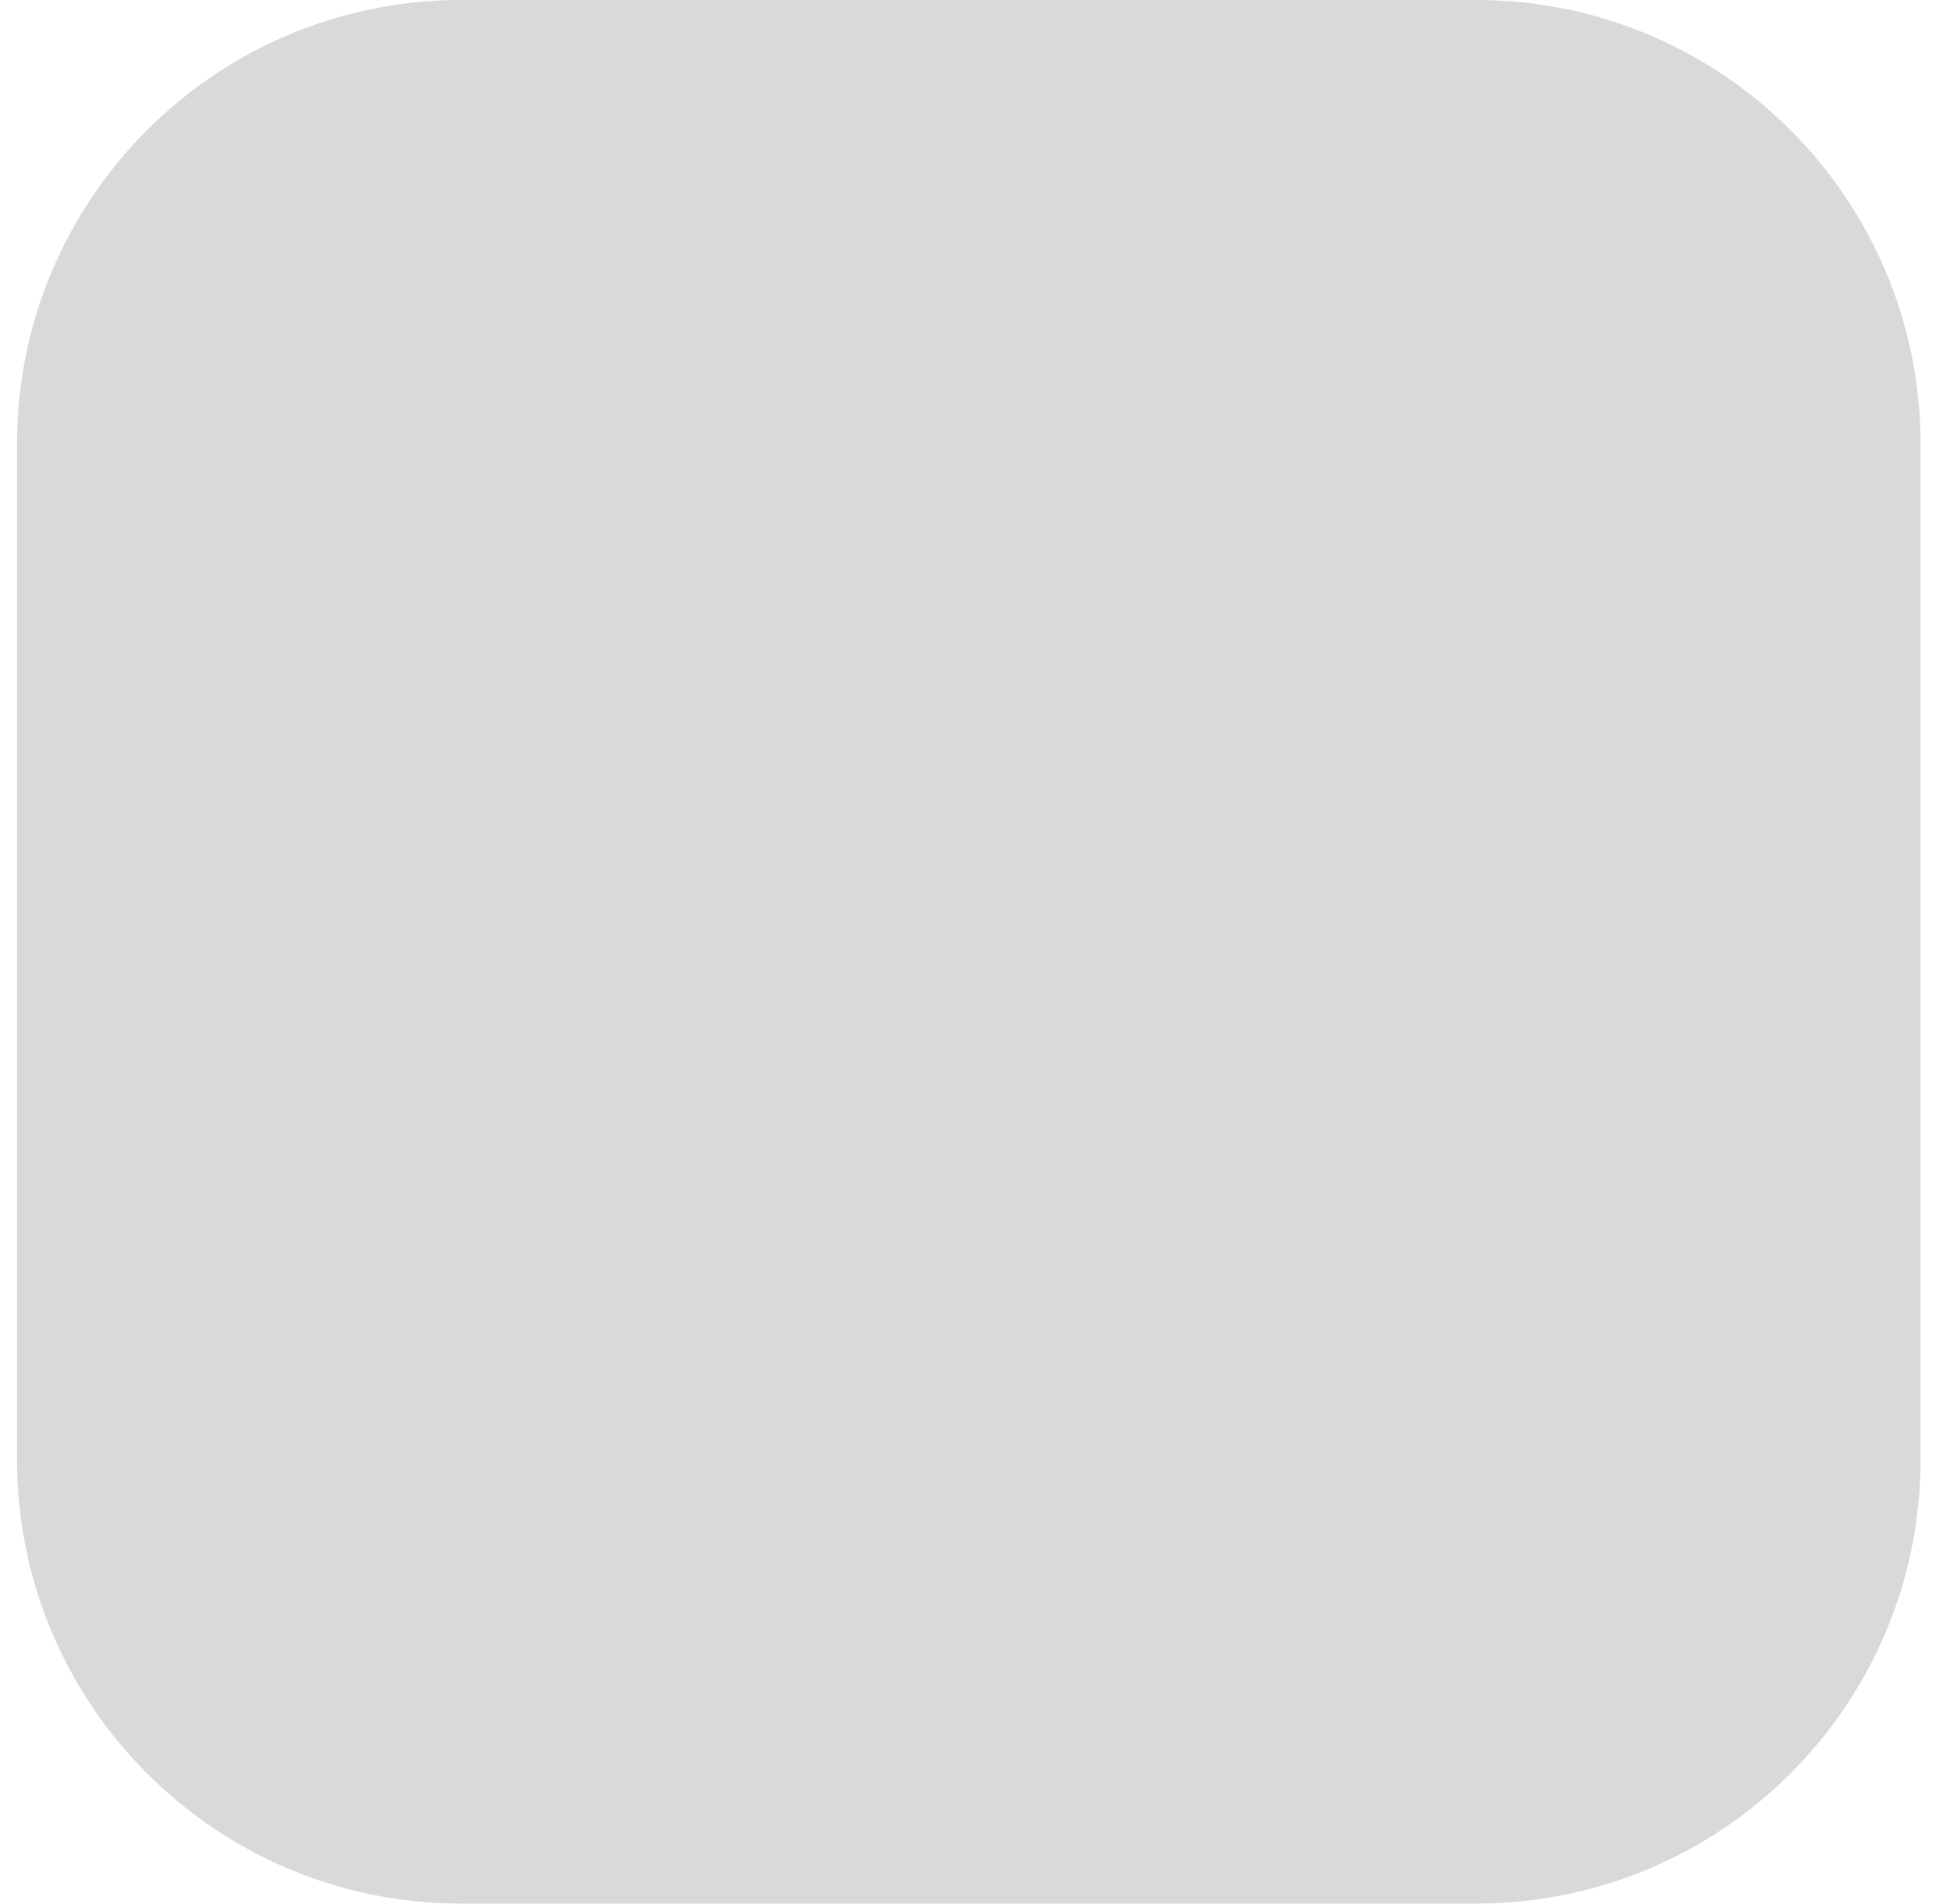
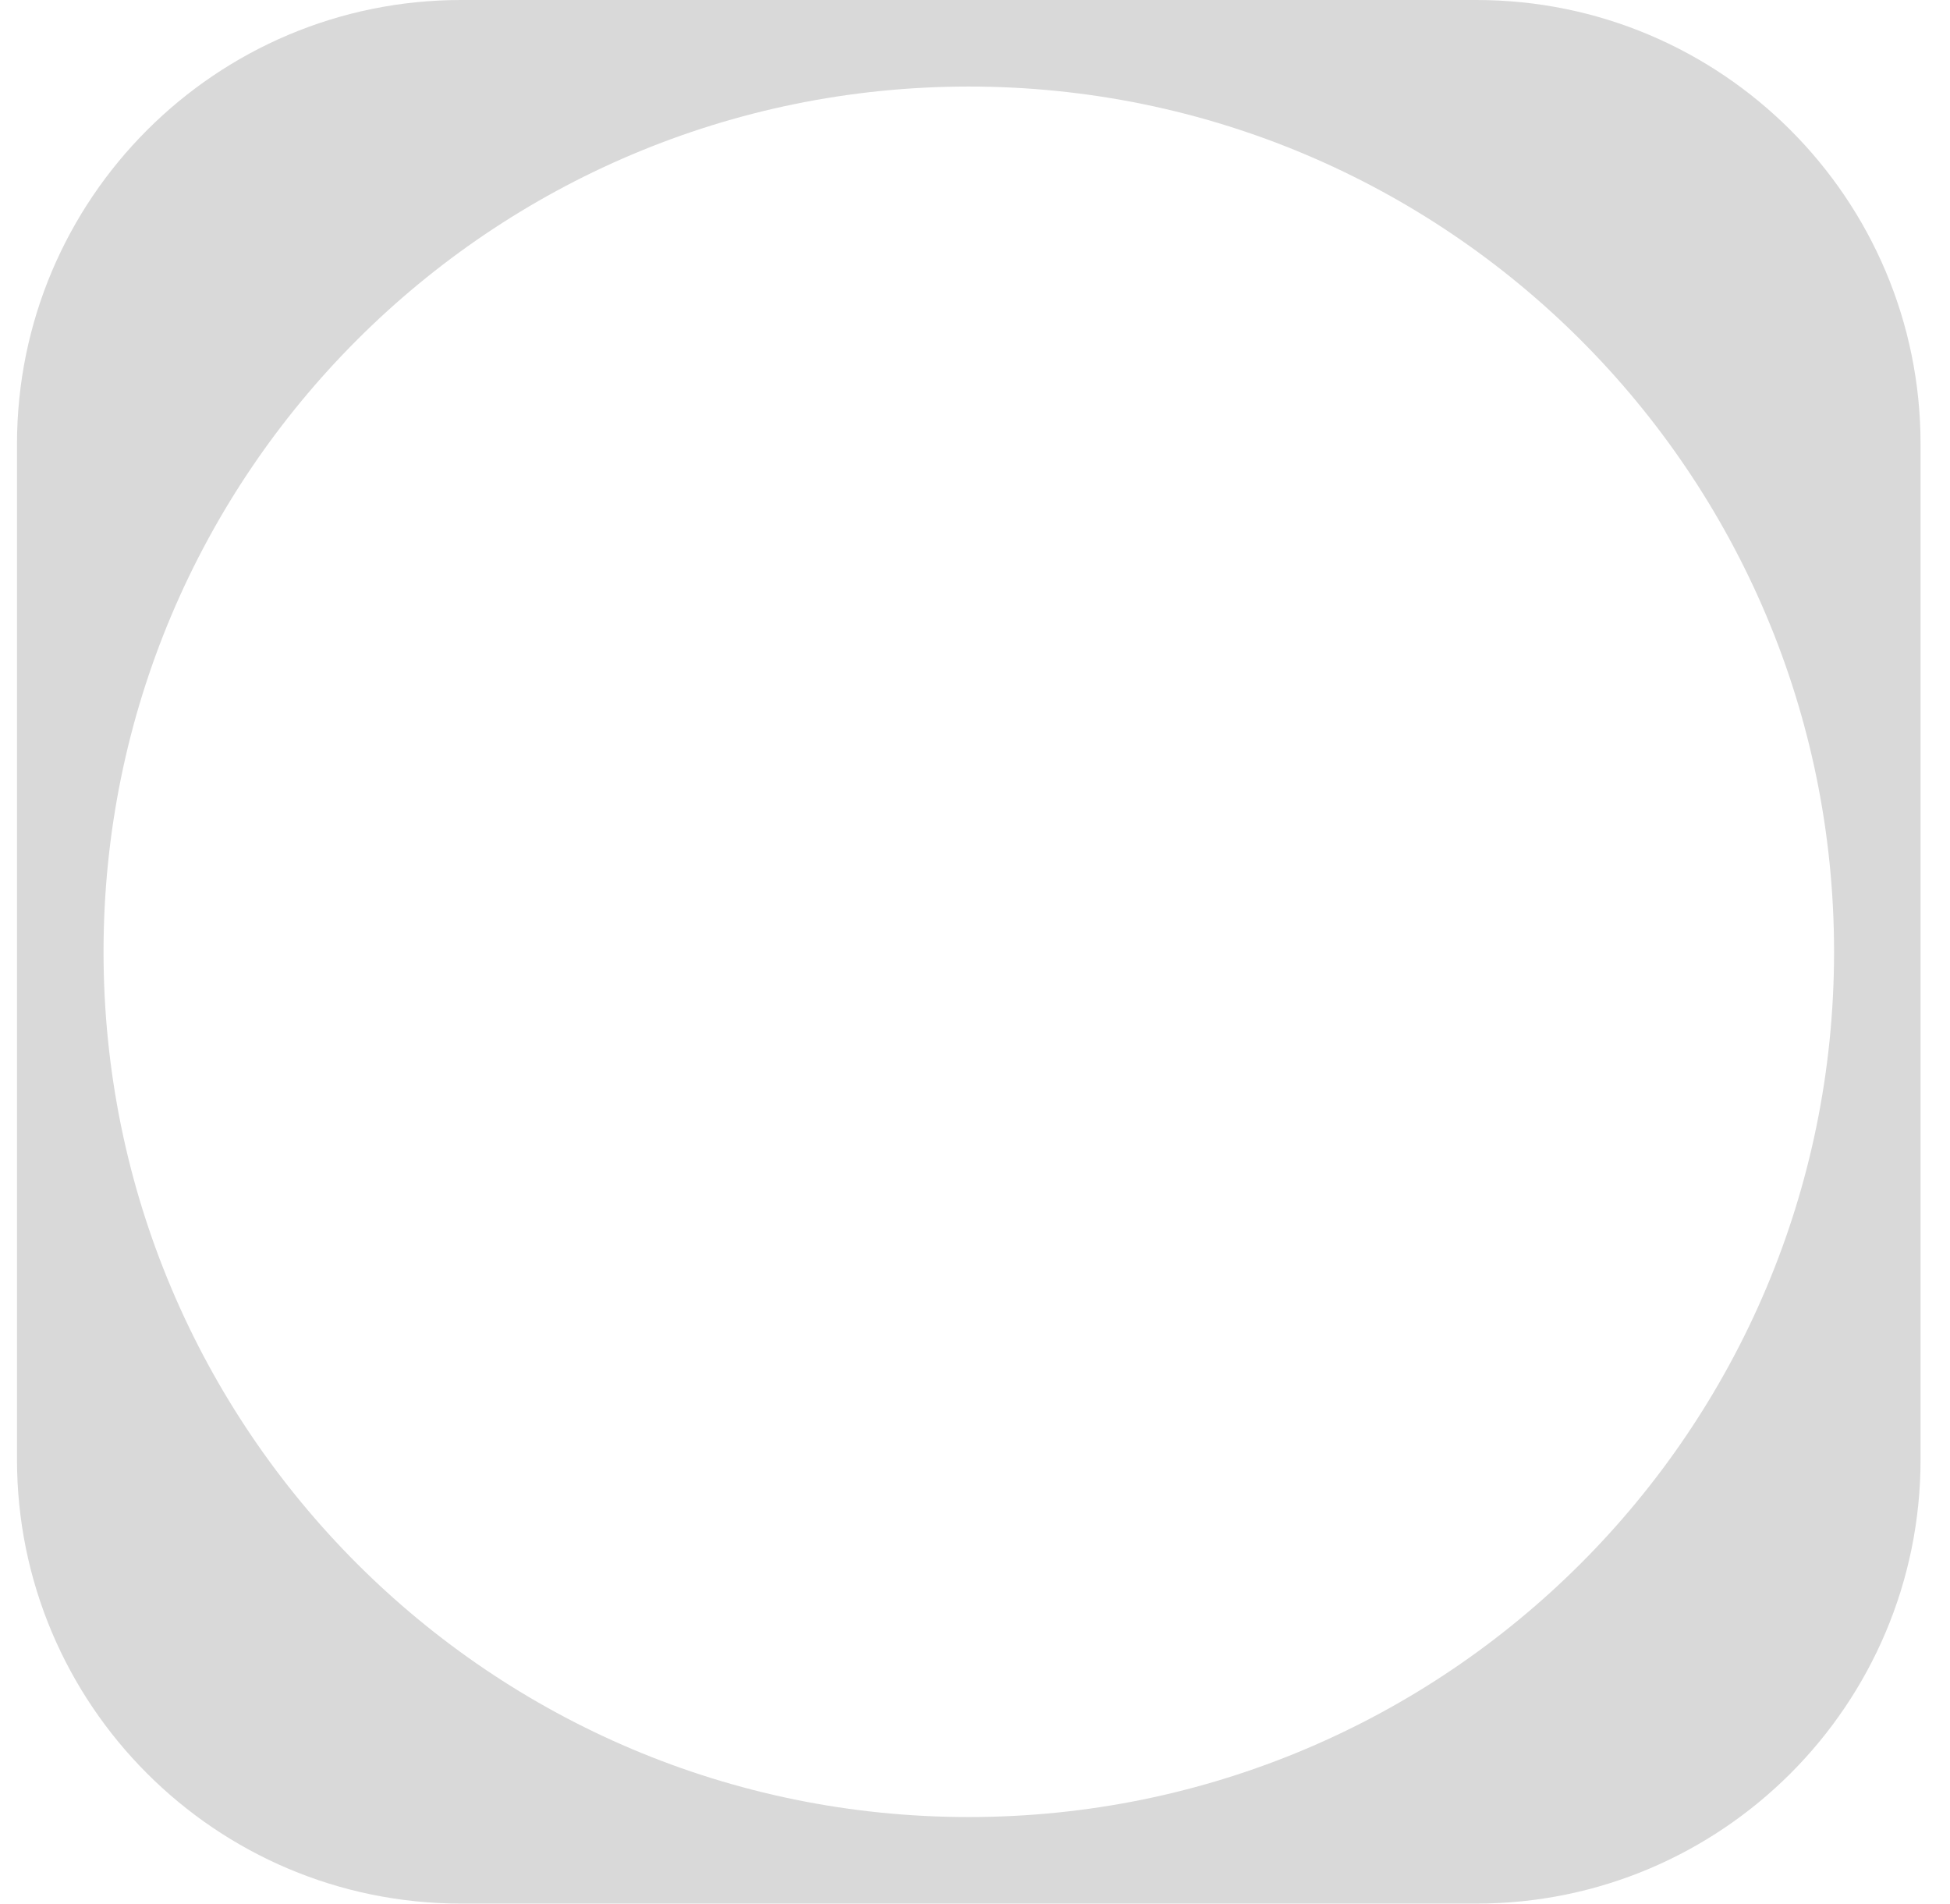
<svg xmlns="http://www.w3.org/2000/svg" width="42" height="41" viewBox="0 0 42 41" fill="none">
-   <path fillRule="evenodd" clip-rule="evenodd" d="M9.933 0C4.649 0 0.366 4.283 0.366 9.567V31.433C0.366 36.717 4.649 41 9.933 41H31.799C37.083 41 41.366 36.717 41.366 31.433V9.567C41.366 4.283 37.083 0 31.799 0H9.933ZM20.866 39.136C31.159 39.136 39.503 30.793 39.503 20.5C39.503 10.207 31.159 1.864 20.866 1.864C10.574 1.864 2.23 10.207 2.23 20.5C2.23 30.793 10.574 39.136 20.866 39.136Z" fill="#D9D9D9" />
+   <path fill-rule="evenodd" clip-rule="evenodd" d="M9.933 0C4.649 0 0.366 4.283 0.366 9.567V31.433C0.366 36.717 4.649 41 9.933 41H31.799C37.083 41 41.366 36.717 41.366 31.433V9.567C41.366 4.283 37.083 0 31.799 0H9.933ZM20.866 39.136C31.159 39.136 39.503 30.793 39.503 20.5C39.503 10.207 31.159 1.864 20.866 1.864C10.574 1.864 2.23 10.207 2.23 20.5C2.23 30.793 10.574 39.136 20.866 39.136Z" fill="#D9D9D9" />
</svg>
